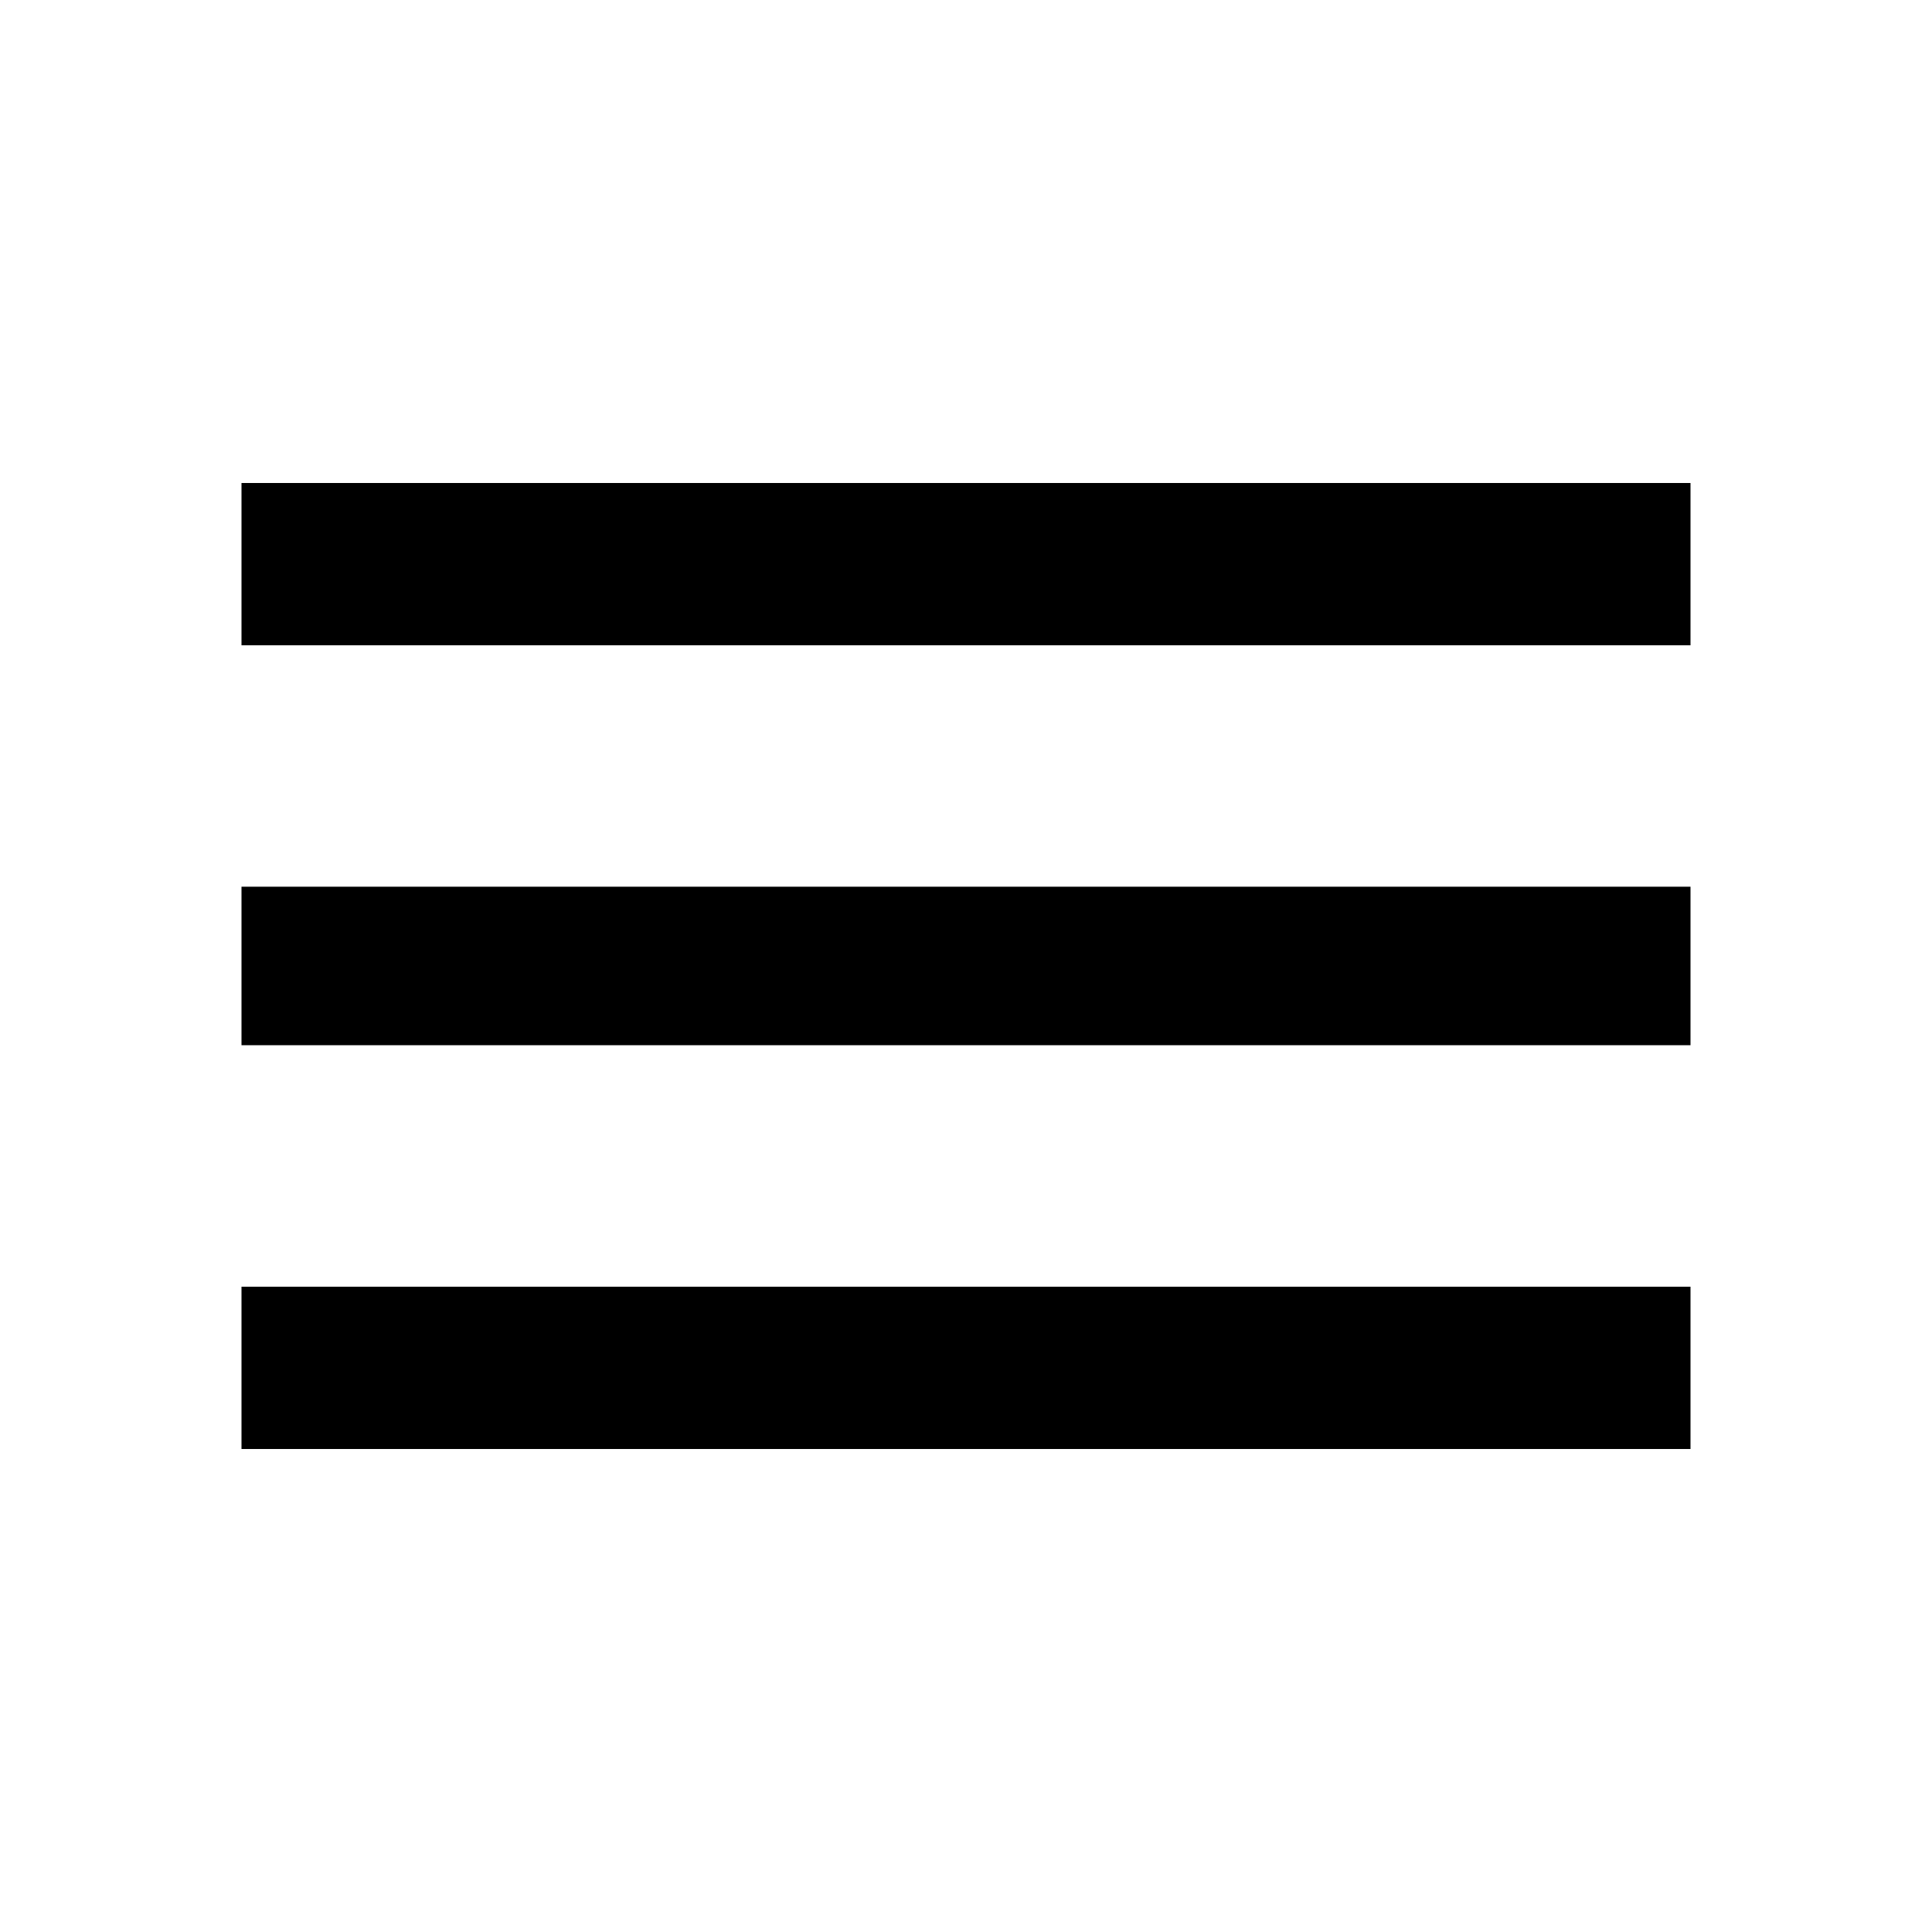
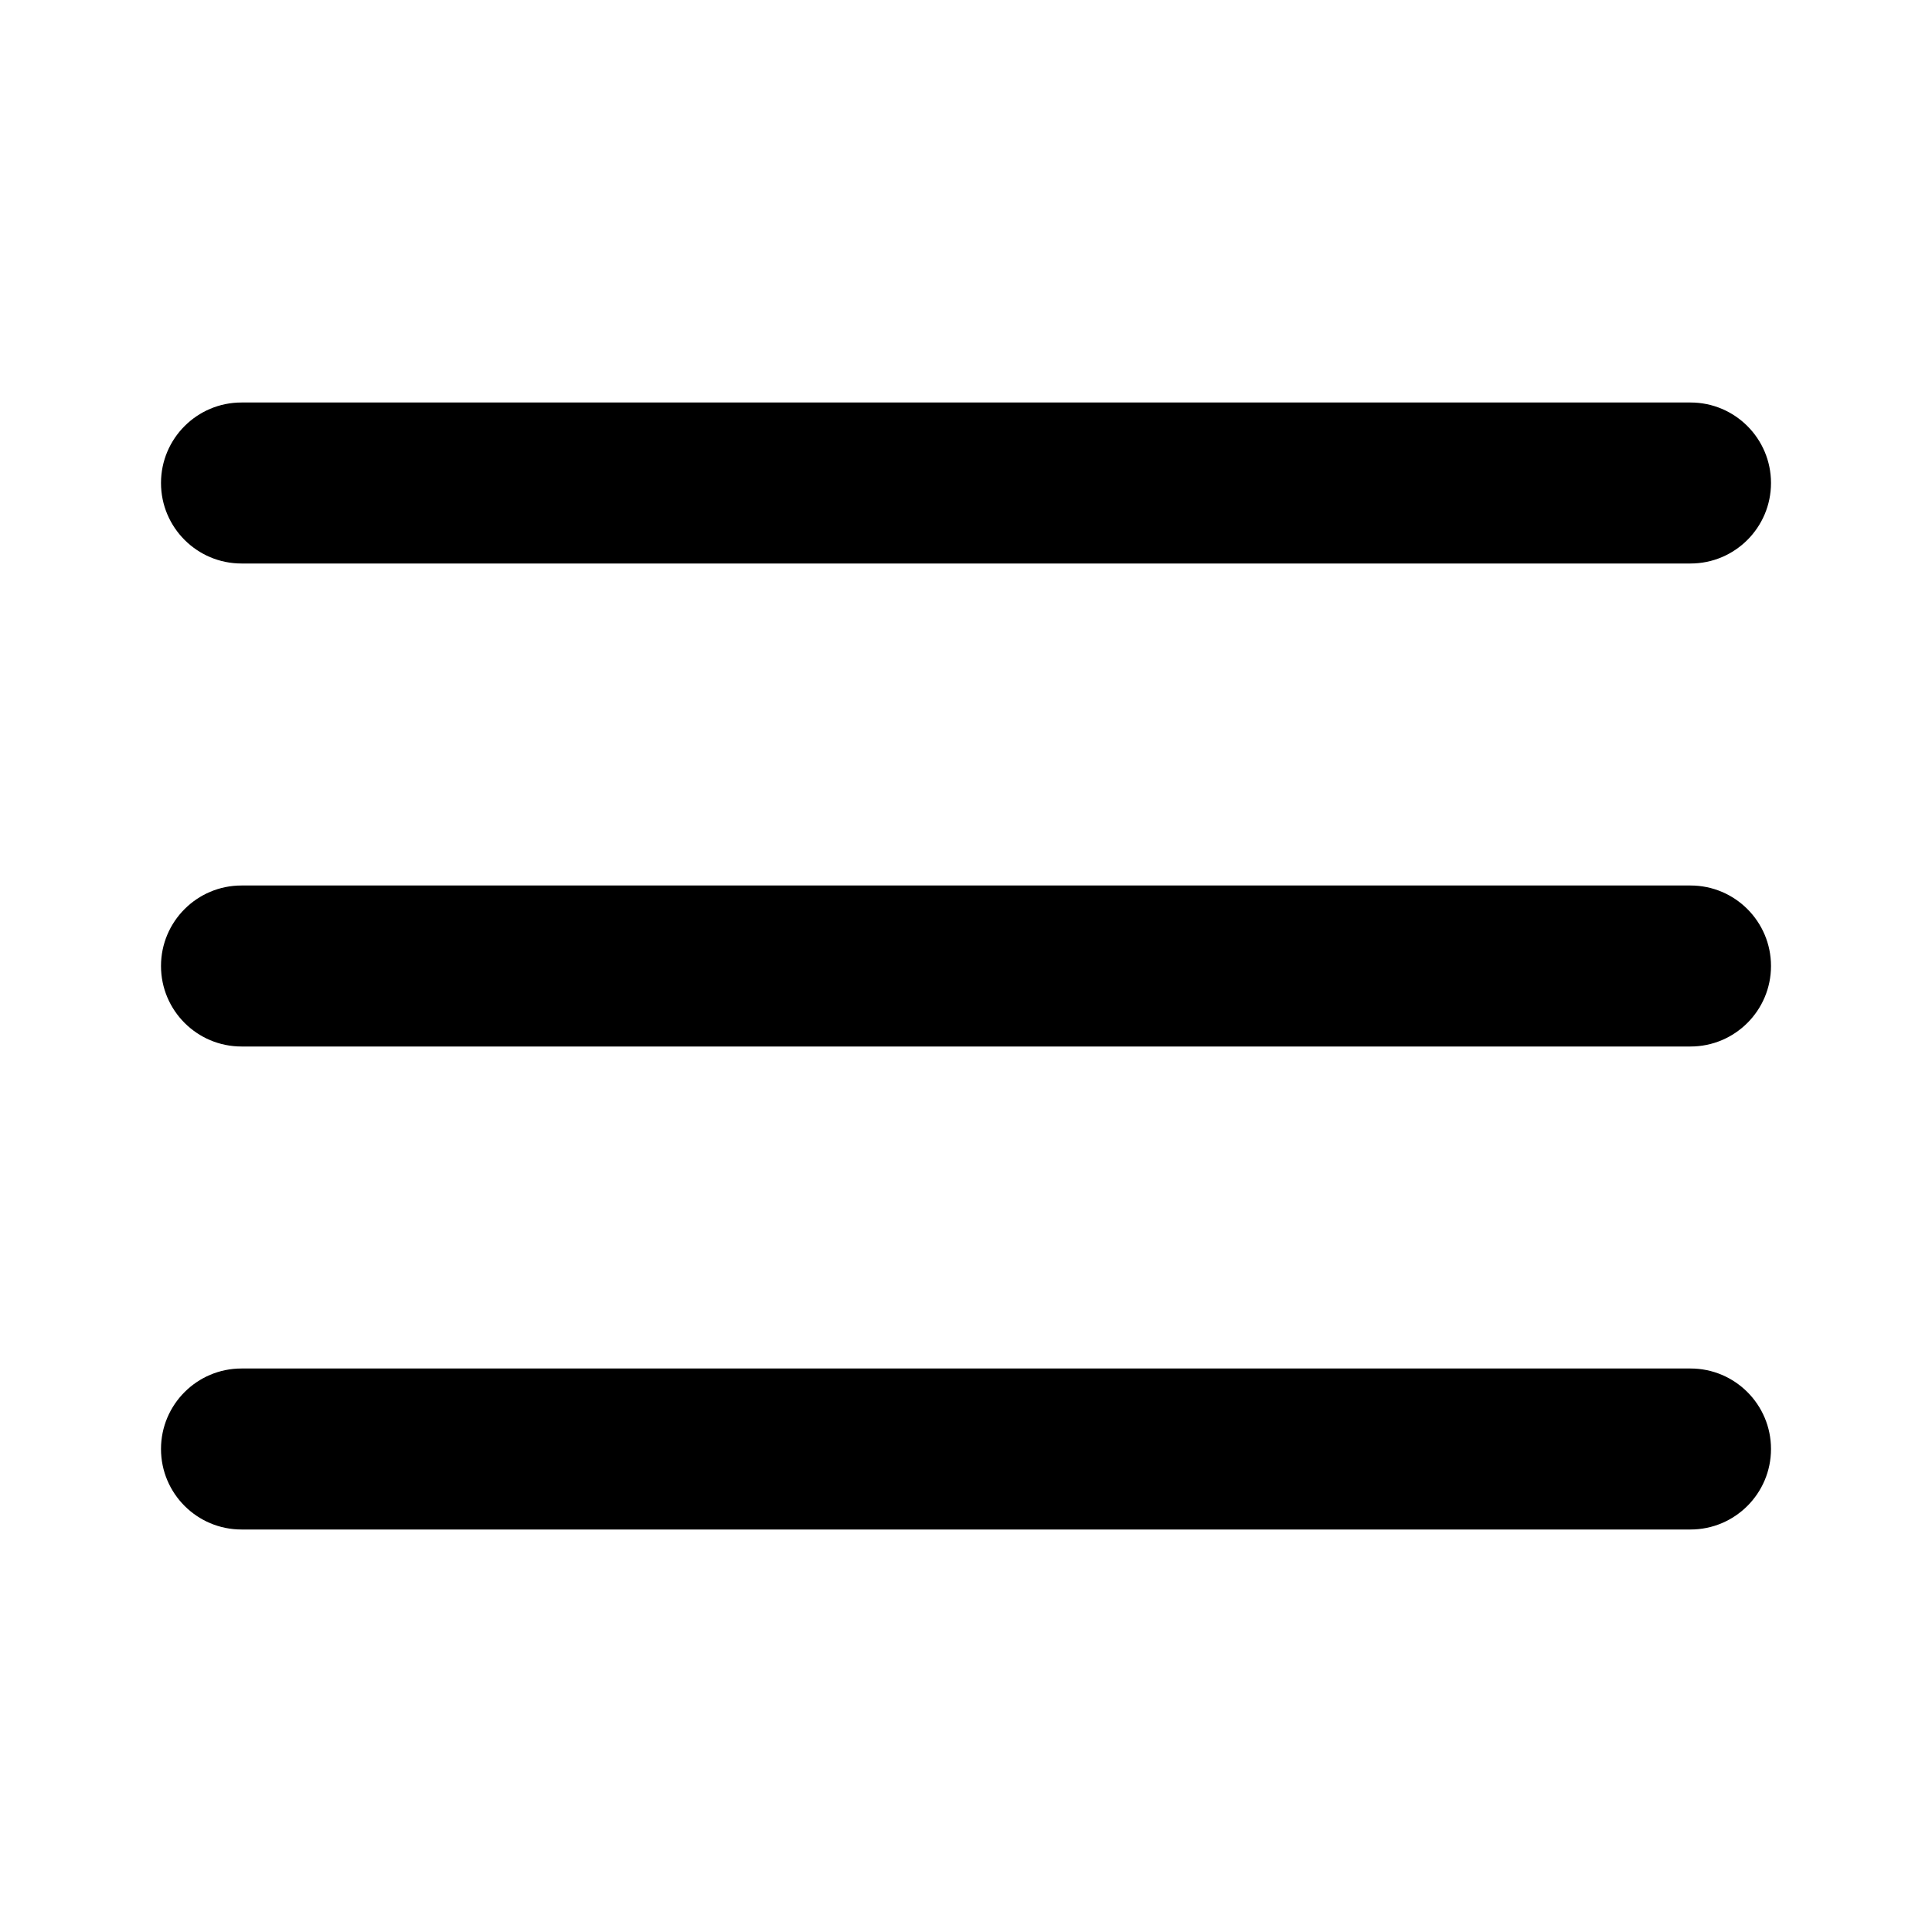
<svg xmlns="http://www.w3.org/2000/svg" version="1.1" width="24" height="24" viewBox="0 0 24 24">
-   <path d="M3 6h18v2.016h-18v-2.016zM3 12.984v-1.969h18v1.969h-18zM3 18v-2.016h18v2.016h-18z" />
+   <path d="M3 13h18c0.552 0 1-0.448 1-1s-0.448-1-1-1h-18c-0.552 0-1 0.448-1 1s0.448 1 1 1zM3 7h18c0.552 0 1-0.448 1-1s-0.448-1-1-1h-18c-0.552 0-1 0.448-1 1s0.448 1 1 1zM3 19h18c0.552 0 1-0.448 1-1s-0.448-1-1-1h-18c-0.552 0-1 0.448-1 1s0.448 1 1 1z" />
</svg>
